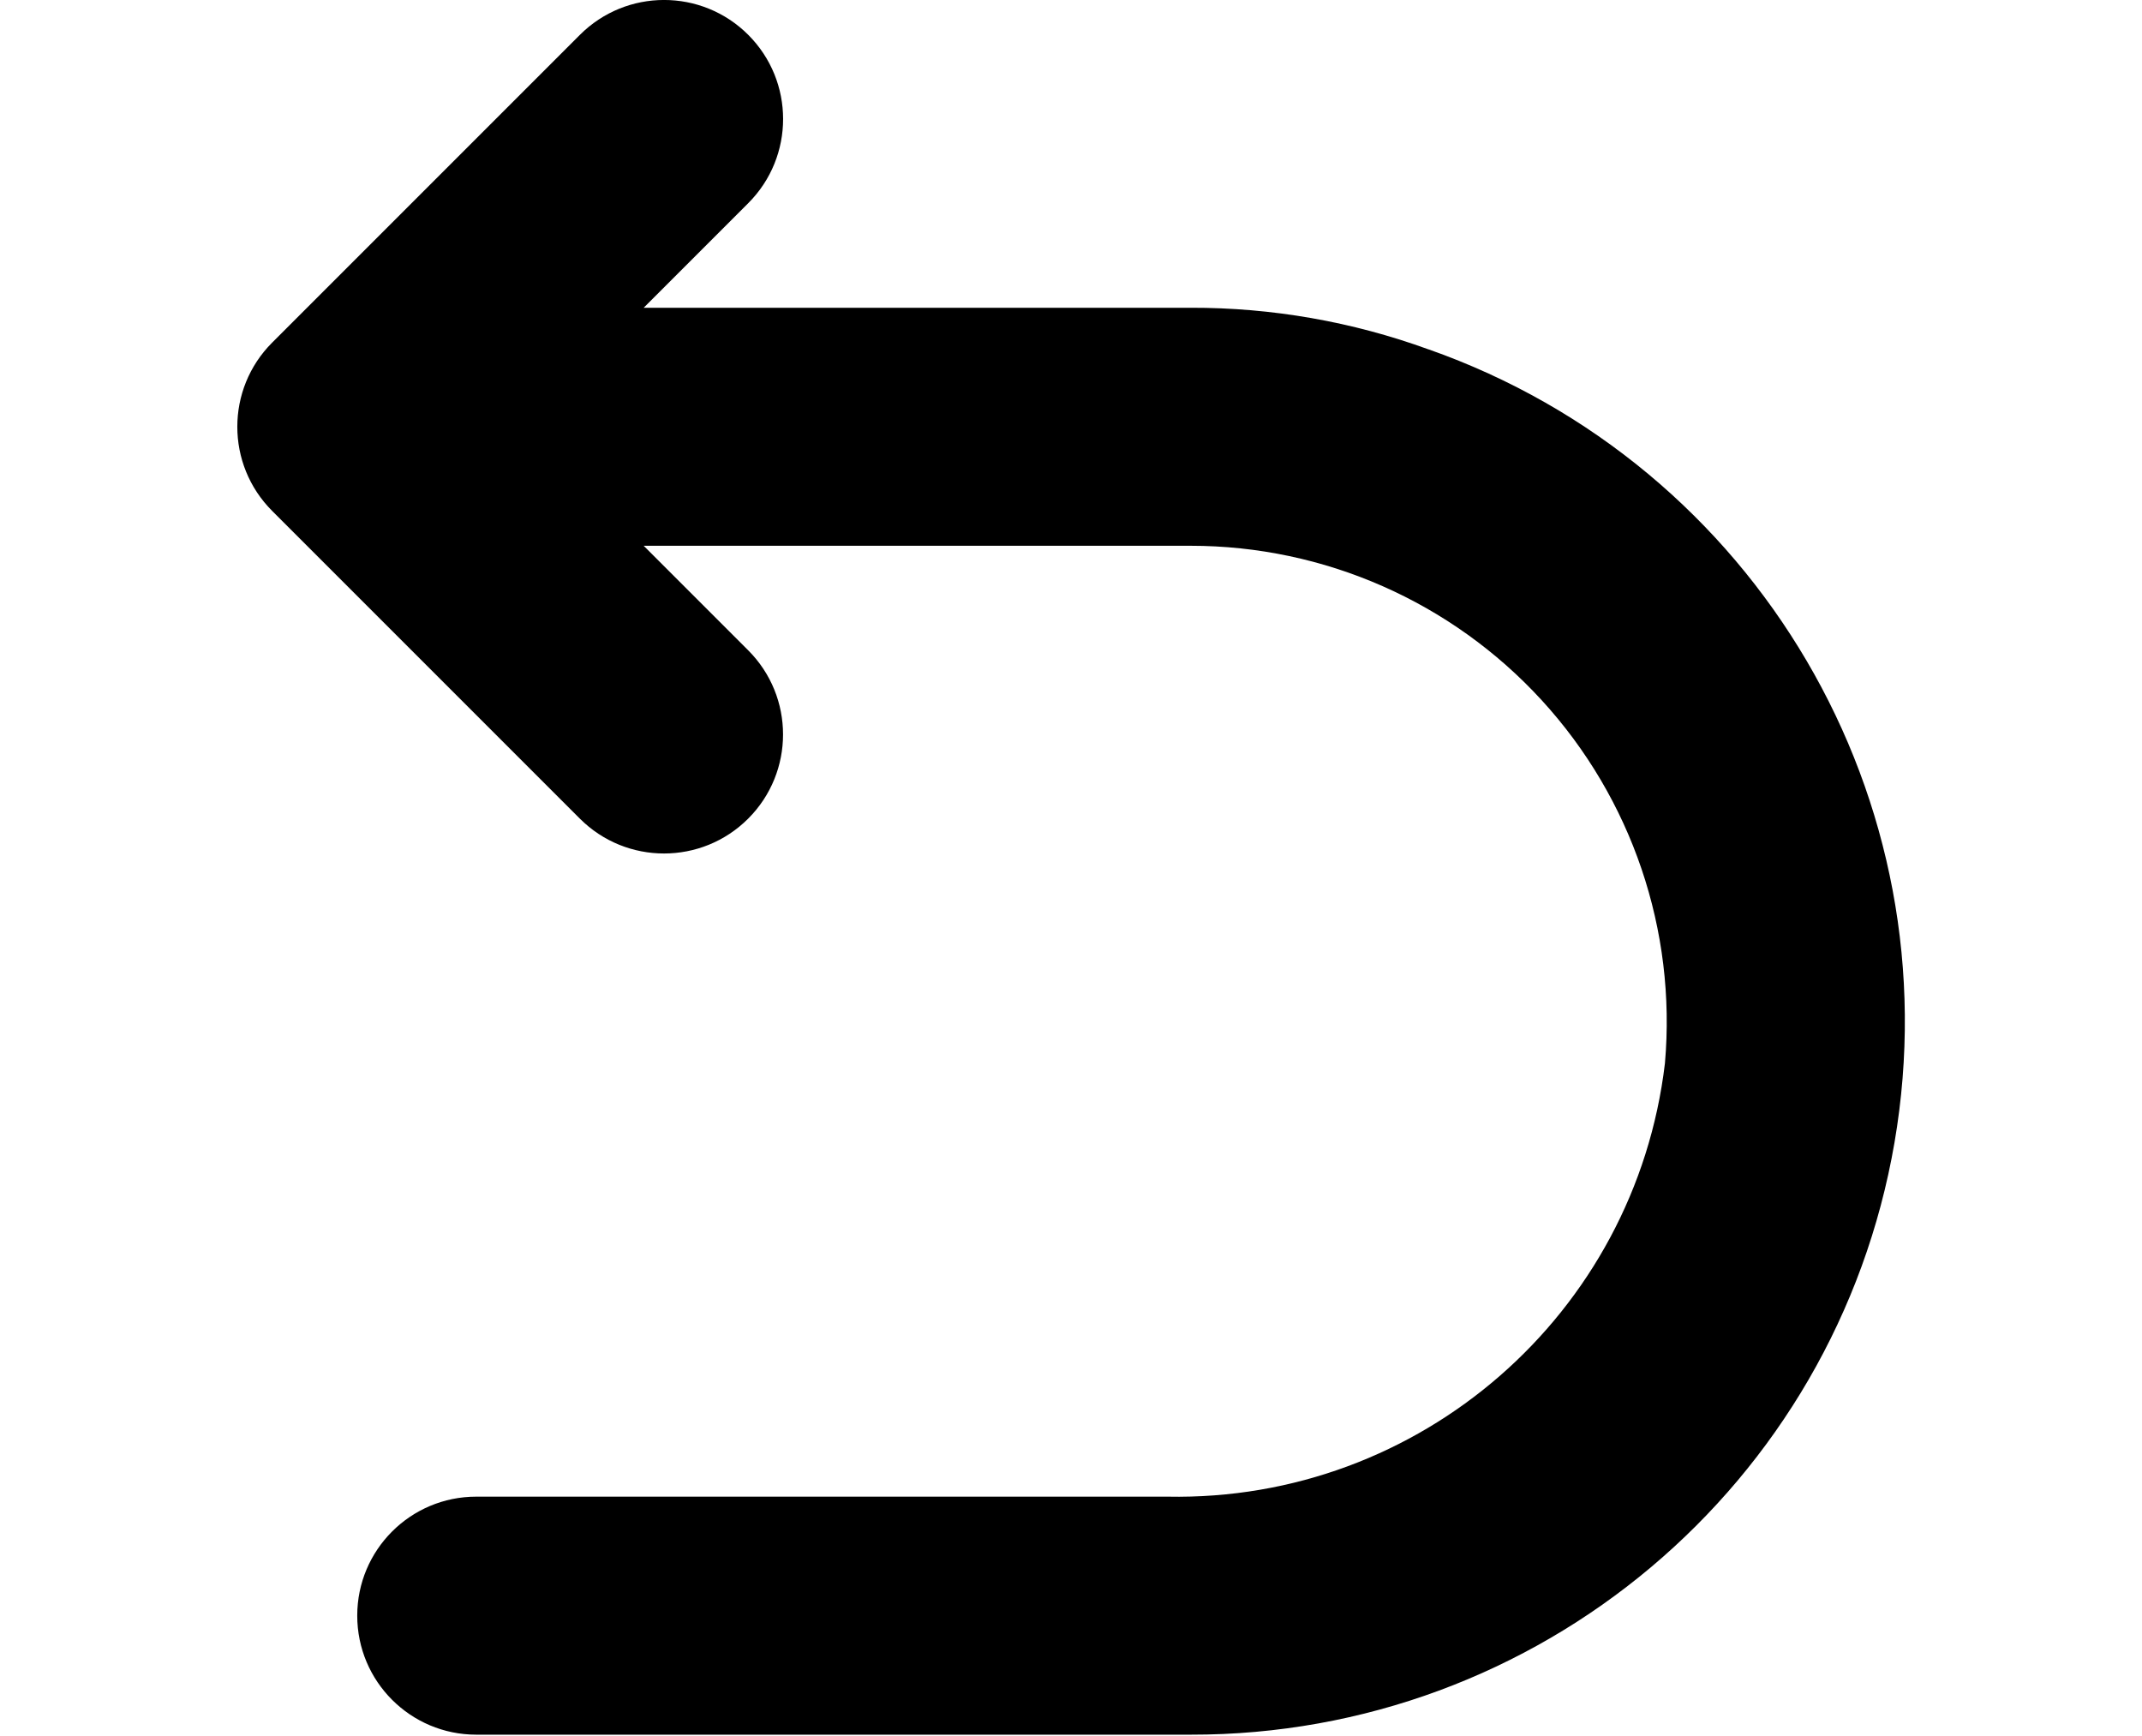
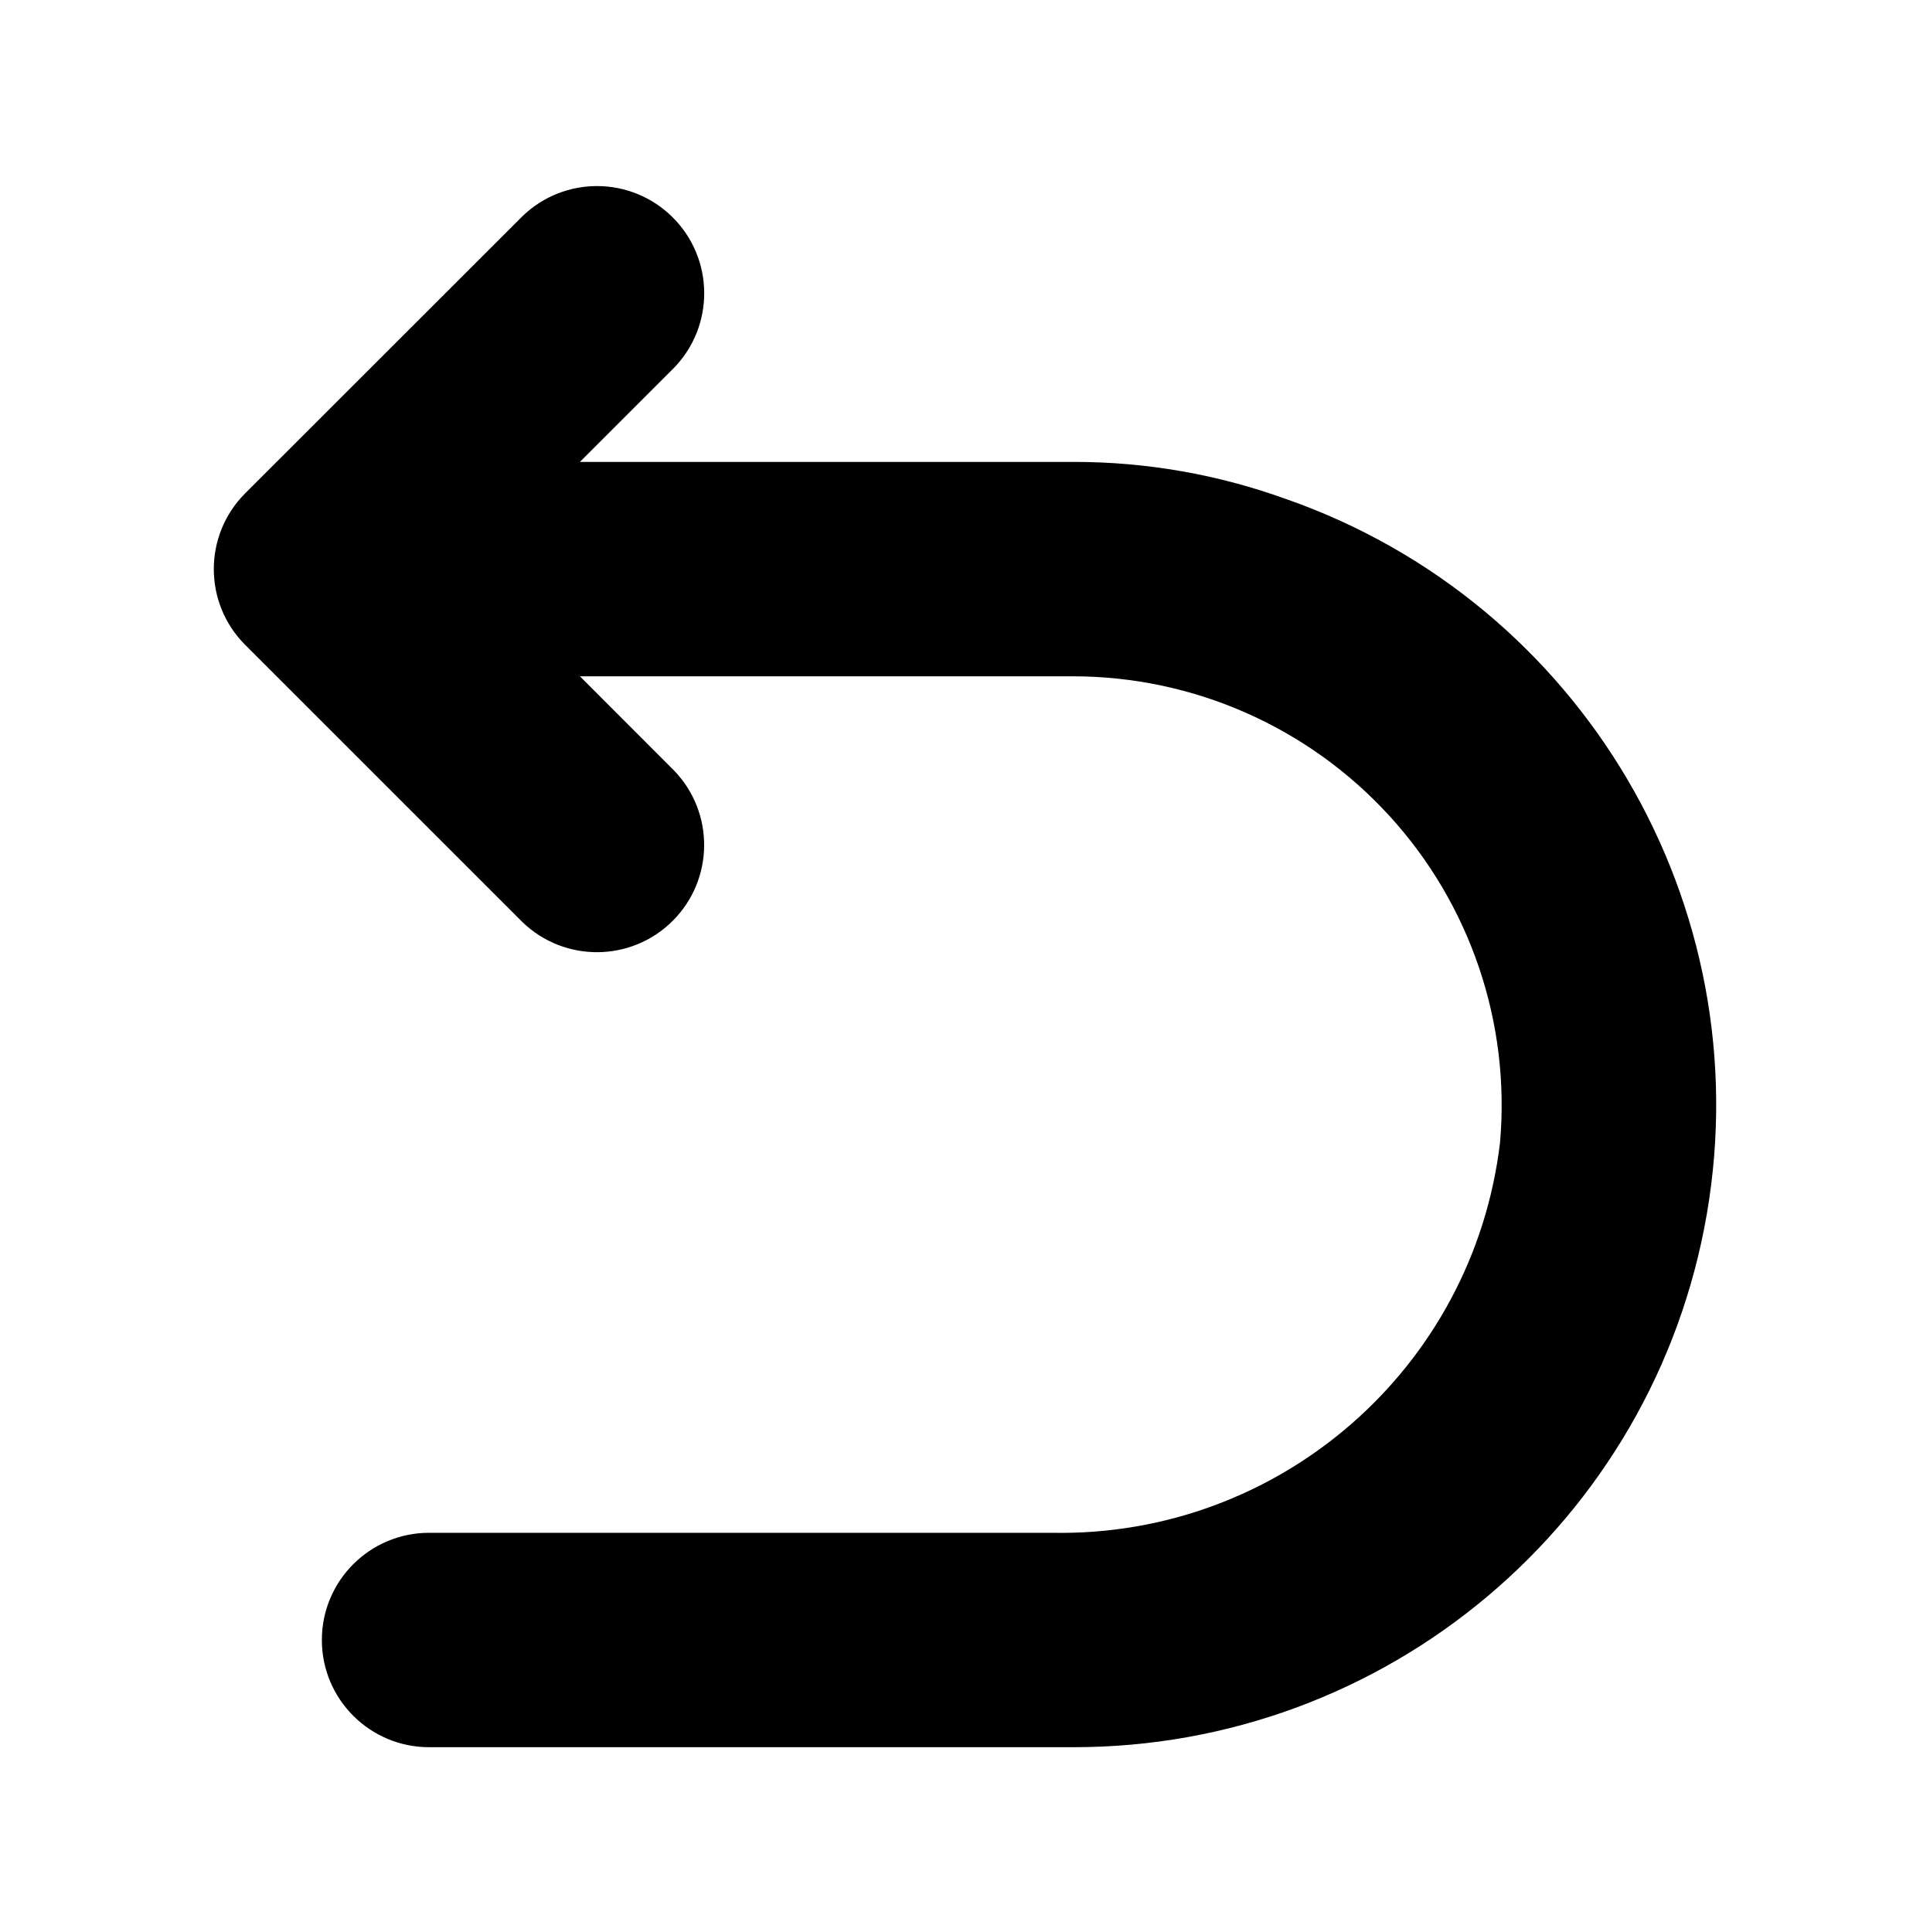
- <svg xmlns="http://www.w3.org/2000/svg" width="18" height="14.583" viewBox="0 0 18 14.583">
-   <path d="M12.005,2.936a5.803,5.803,0,0,0-2-.35H5.409l.879-.879A1,1,0,0,0,4.873.293L2.287,2.879a1,1,0,0,0,0,1.414l.677.677L4.873,6.879A1,1,0,0,0,6.287,5.464L5.409,4.586h4.597a4,4,0,0,1,3.985,4.349,4.128,4.128,0,0,1-4.181,3.641H4.002a1,1,0,0,0-1,1v0a1,1,0,0,0,1,1h6.004a5.99,5.99,0,0,0,2-11.64Z" />
+ <svg xmlns="http://www.w3.org/2000/svg" width="18" height="18.023" viewBox="0 0 18 18.023">
+   <path d="M12.005,4.659a5.803,5.803,0,0,0-2-.35H5.409l.879-.879A1,1,0,0,0,4.873,2.017L2.287,4.602a1,1,0,0,0,0,1.414l.677.677L4.873,8.602A1,1,0,0,0,6.287,7.188L5.409,6.309h4.597a4,4,0,0,1,3.985,4.349,4.128,4.128,0,0,1-4.181,3.641H4.002a1,1,0,0,0-1,1v0a1,1,0,0,0,1,1h6.004a5.99,5.99,0,0,0,2-11.64Z" />
</svg>
